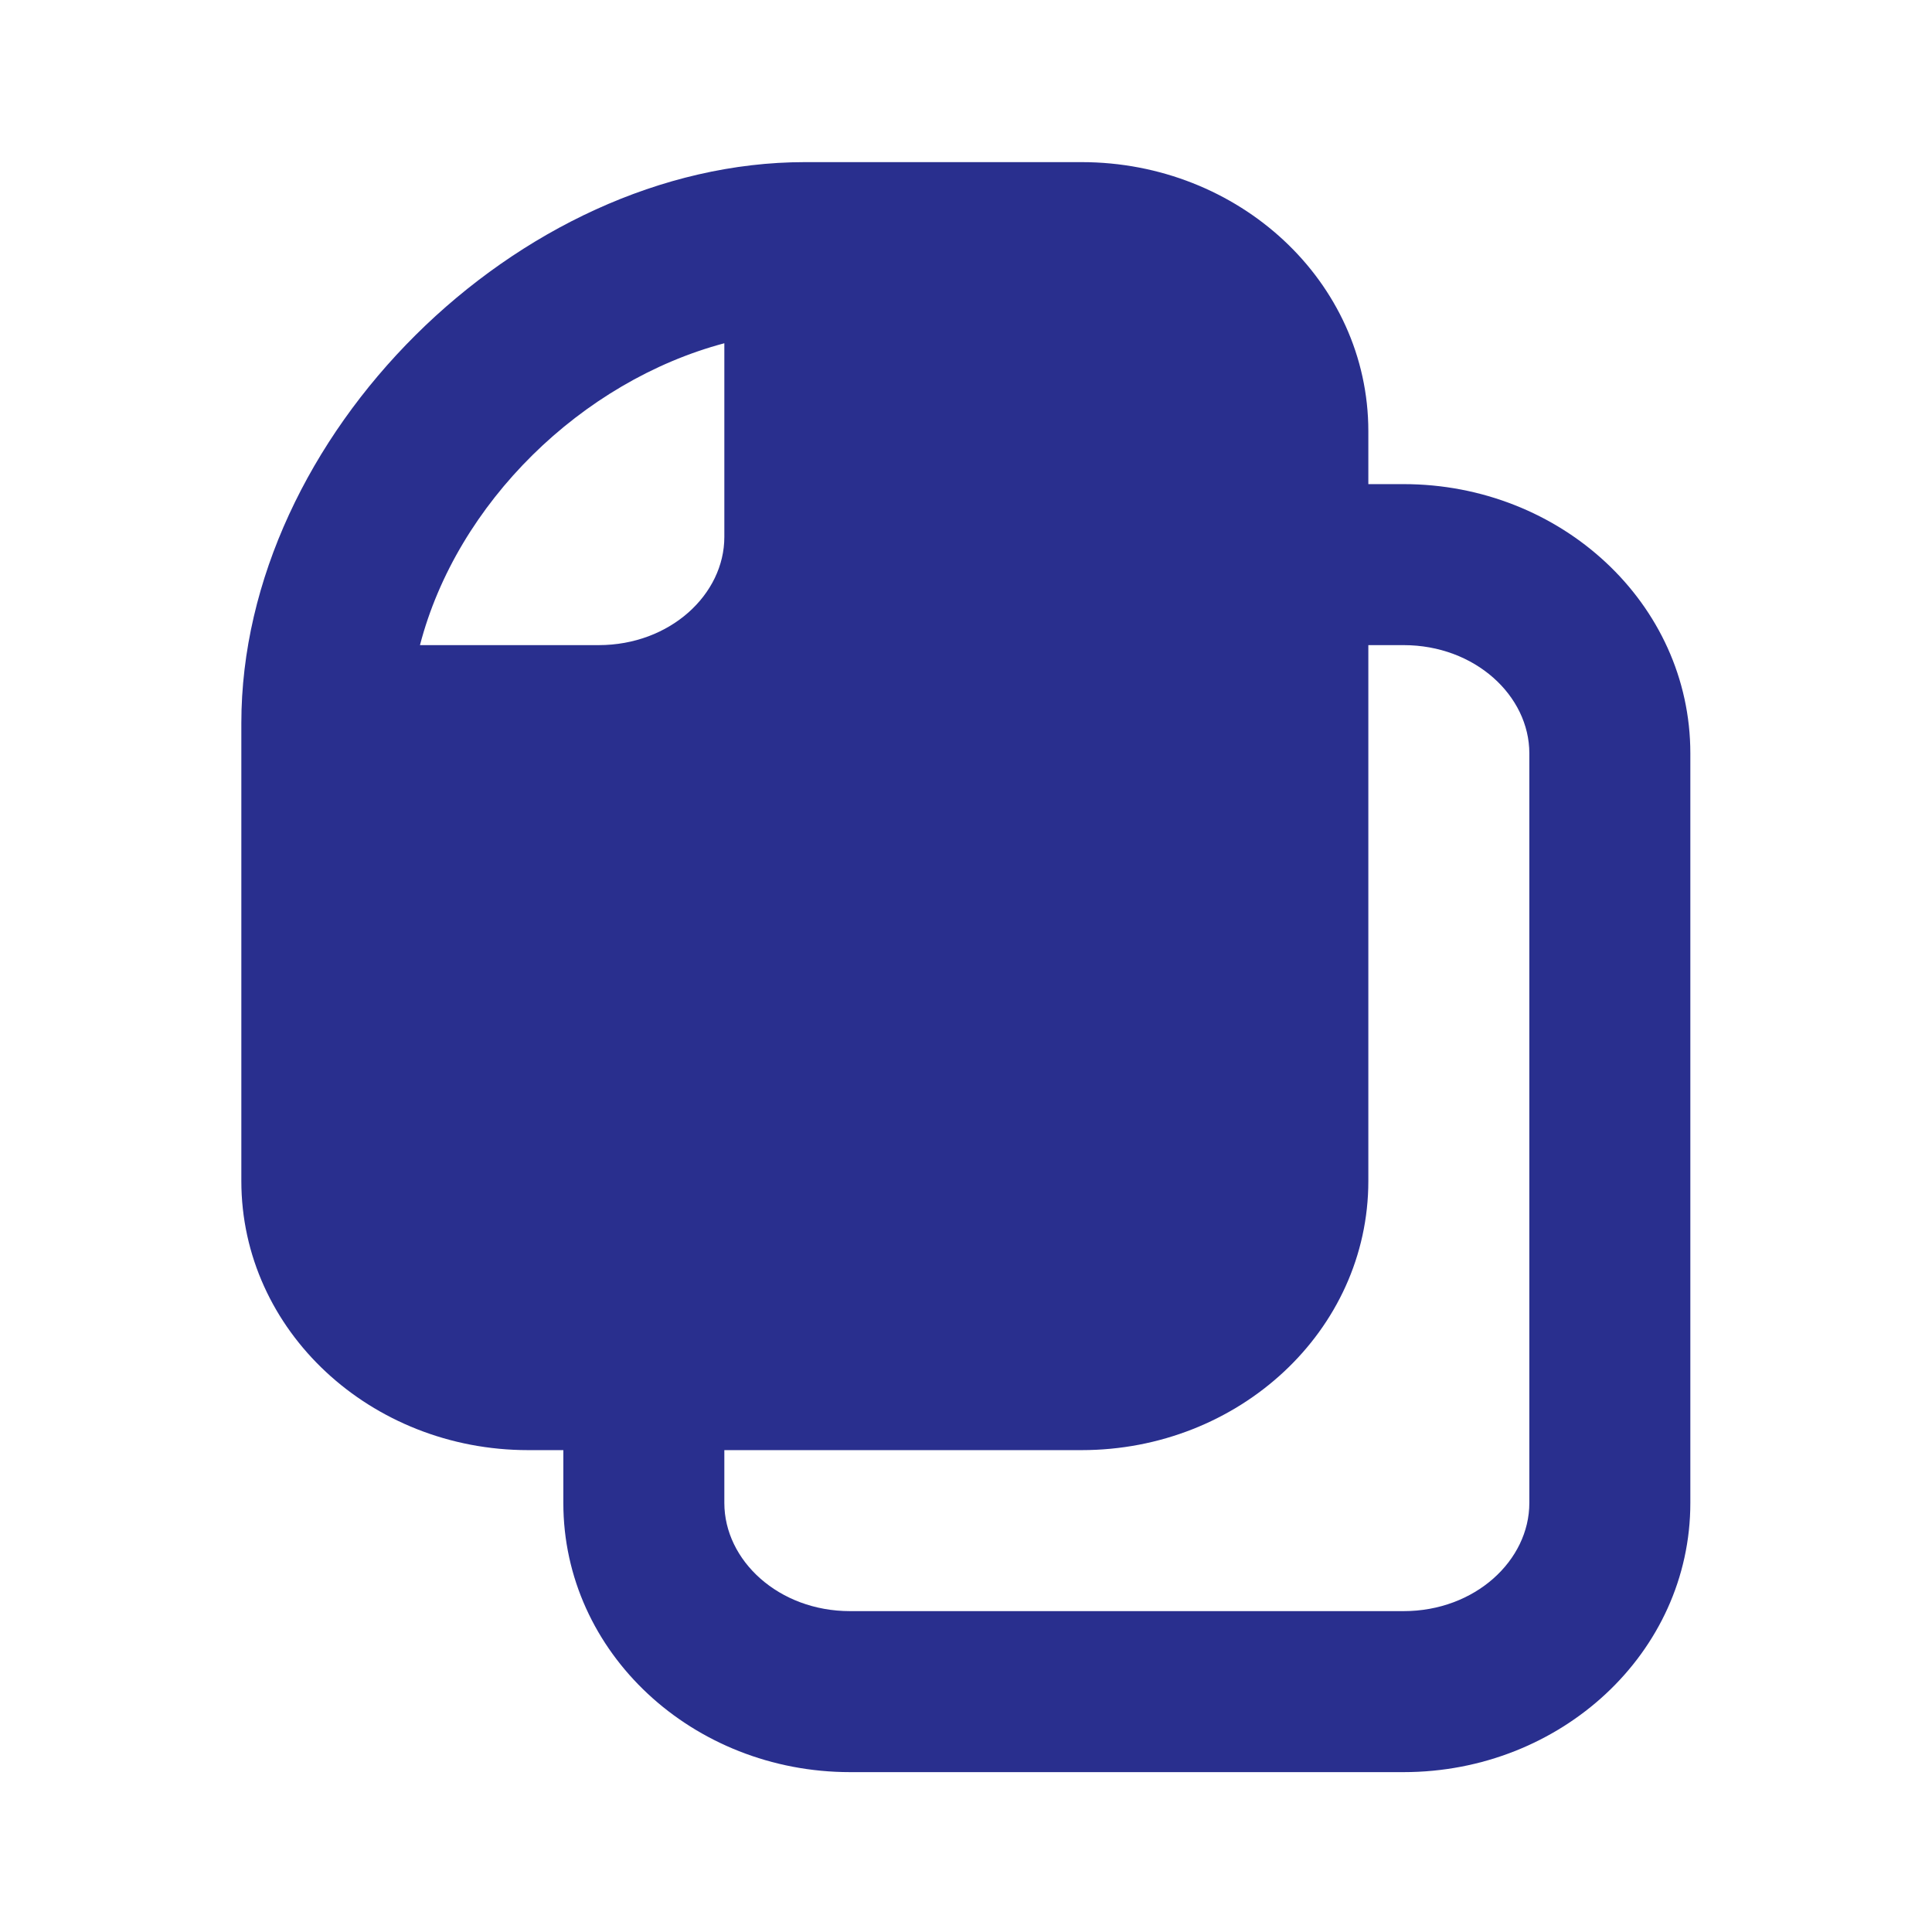
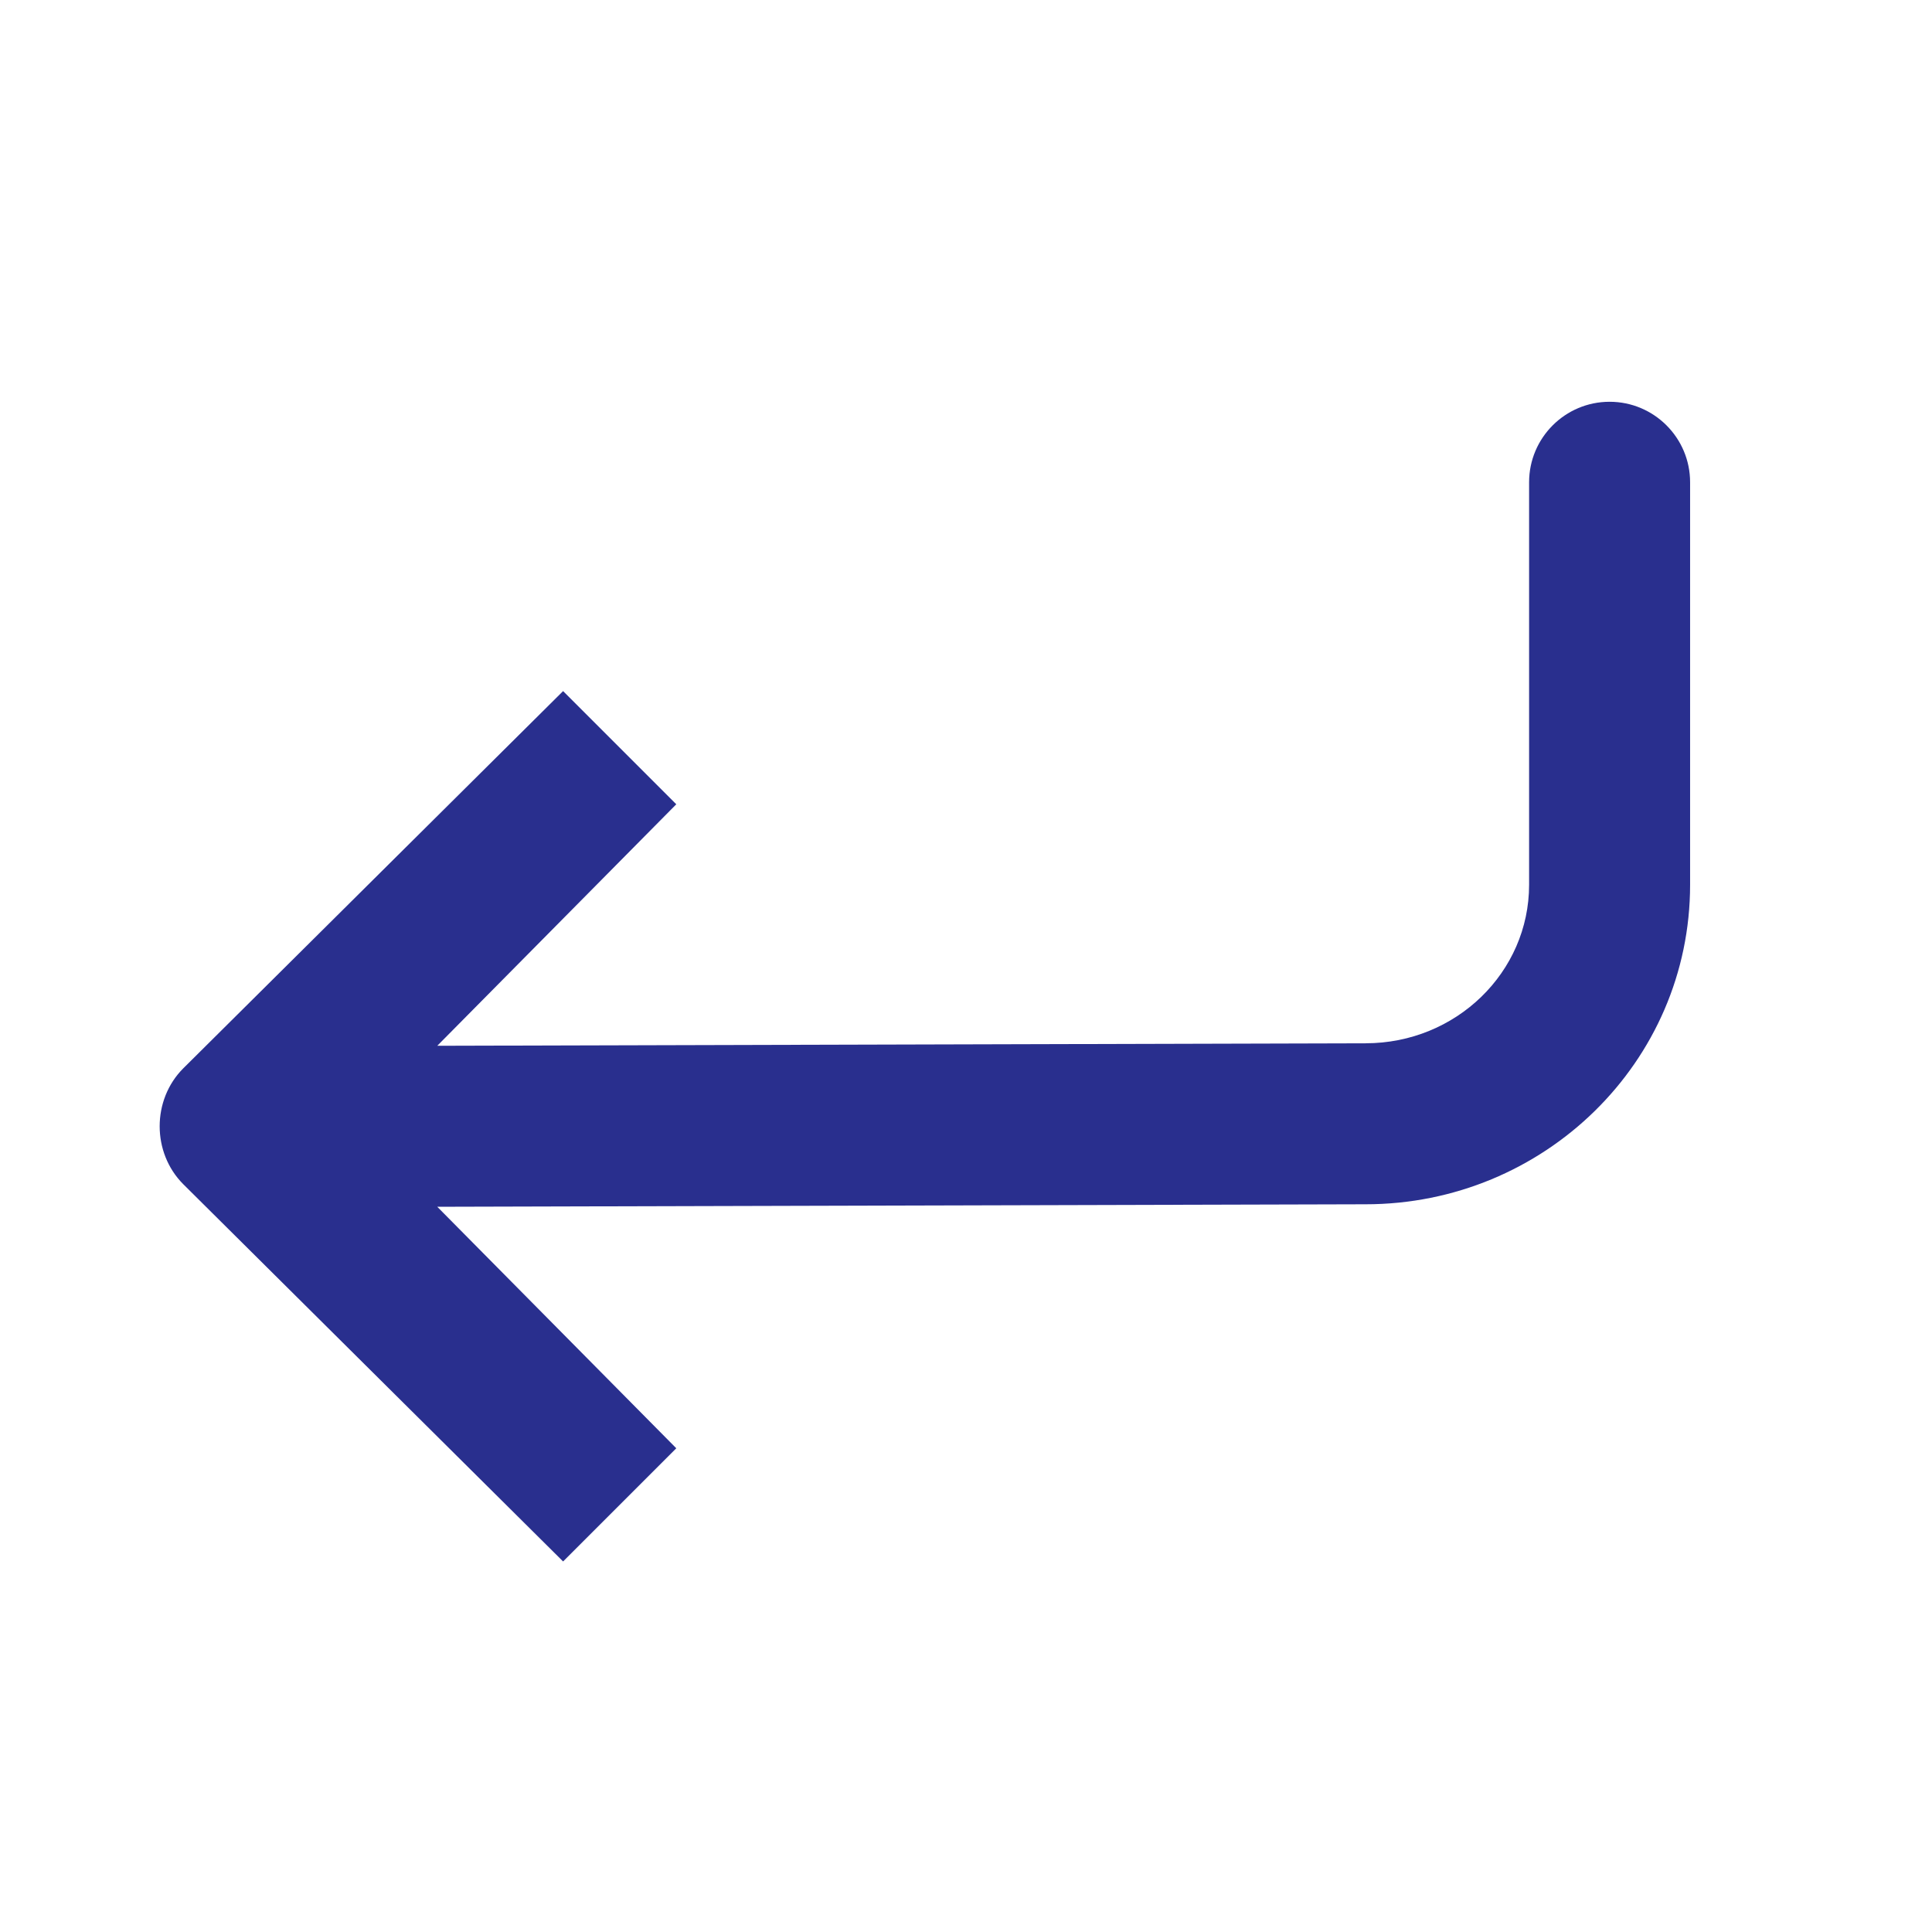
<svg xmlns="http://www.w3.org/2000/svg" width="24" height="24" viewBox="0 0 24 24" fill="none">
-   <path d="M9.998 2.014C6.437 2.014 2.998 5.42 2.998 8.983C2.998 8.993 2.998 9.004 2.998 9.014C2.998 11.474 2.998 14.411 2.998 14.67C2.998 16.534 4.609 18.014 6.56 18.014H6.998V18.67C6.998 20.534 8.609 22.014 10.56 22.014H17.436C19.387 22.014 20.998 20.534 20.998 18.67V9.358C20.998 7.494 19.387 6.014 17.436 6.014H16.998V5.358C16.998 3.494 15.387 2.014 13.436 2.014C13.222 2.014 13.212 2.014 9.998 2.014ZM8.998 4.264V6.67C8.998 7.384 8.324 8.014 7.436 8.014H5.217C5.676 6.247 7.226 4.735 8.998 4.264ZM16.998 8.014H17.436C18.324 8.014 18.998 8.644 18.998 9.358V18.67C18.998 19.384 18.324 20.014 17.436 20.014H10.56C9.672 20.014 8.998 19.384 8.998 18.67V18.014H13.436C15.387 18.014 16.998 16.534 16.998 14.67V8.014Z" fill="#292F8E" />
+   <path d="M6.995 19.397L2.276 14.71C1.886 14.319 1.886 13.663 2.276 13.272L6.995 8.585L8.401 9.991L5.432 12.991L16.964 12.96C18.088 12.96 18.995 12.078 18.995 10.991V5.991C18.995 5.439 19.443 4.991 19.995 4.991C20.547 4.991 20.995 5.439 20.995 5.991V10.991C20.995 13.195 19.178 14.96 16.964 14.96L5.432 14.991L8.401 17.991L6.995 19.397Z" fill="#292F8E" />
</svg>
